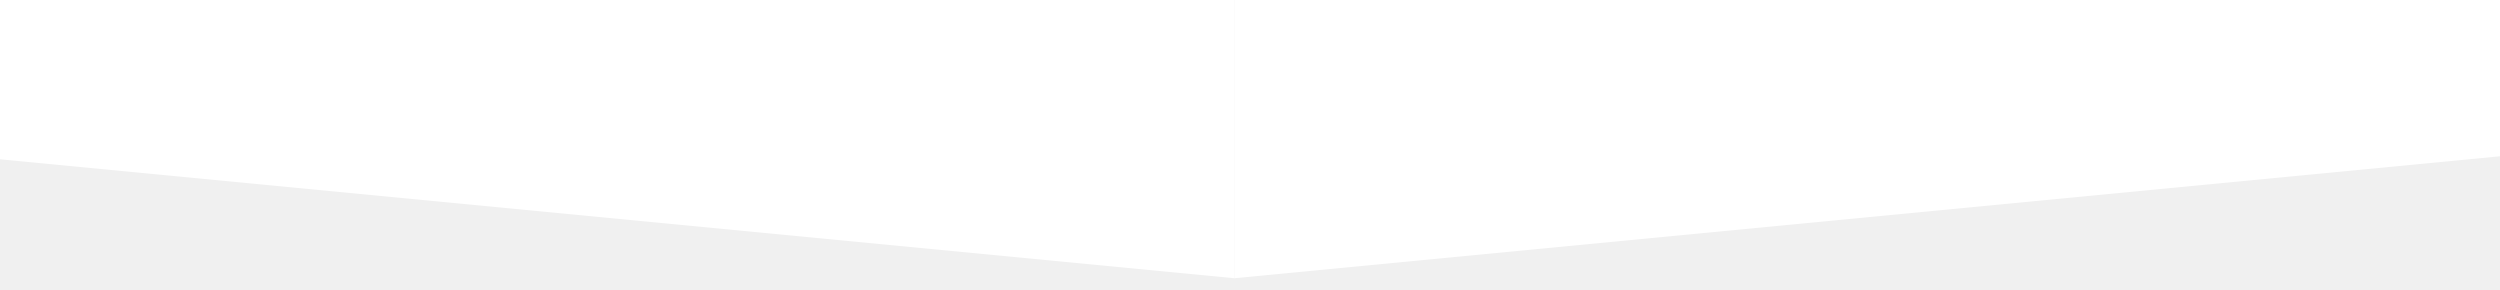
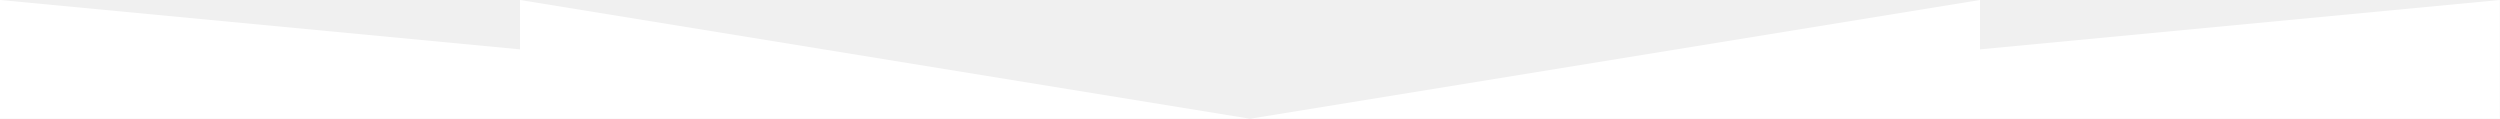
- <svg xmlns="http://www.w3.org/2000/svg" width="319" height="37" viewBox="0 0 319 37" fill="none">
-   <mask id="mask0_29492_888" style="mask-type:alpha" maskUnits="userSpaceOnUse" x="-1" y="0" width="320" height="37">
-     <path d="M-1 0H319V37H-1V0Z" fill="#C4C4C4" />
-   </mask>
-   <g mask="url(#mask0_29492_888)">
-     <path fill-rule="evenodd" clip-rule="evenodd" d="M-226.5 -1.5H157.5V35.5L-226.5 -1.5Z" fill="white" />
-     <path fill-rule="evenodd" clip-rule="evenodd" d="M541.5 -1.5H157.5V35.5L541.5 -1.5Z" fill="white" />
-   </g>
+ <svg xmlns="http://www.w3.org/2000/svg" width="1200" height="57" viewBox="0 0 1200 57" fill="none">
+   <path d="M249.6 23.7L0 0V57H249.6H600L249.6 0V23.7Z" fill="white" />
+   <path d="M950.4 23.7V0L600 57H950.4H1199.9V0L950.4 23.7Z" fill="white" />
</svg>
